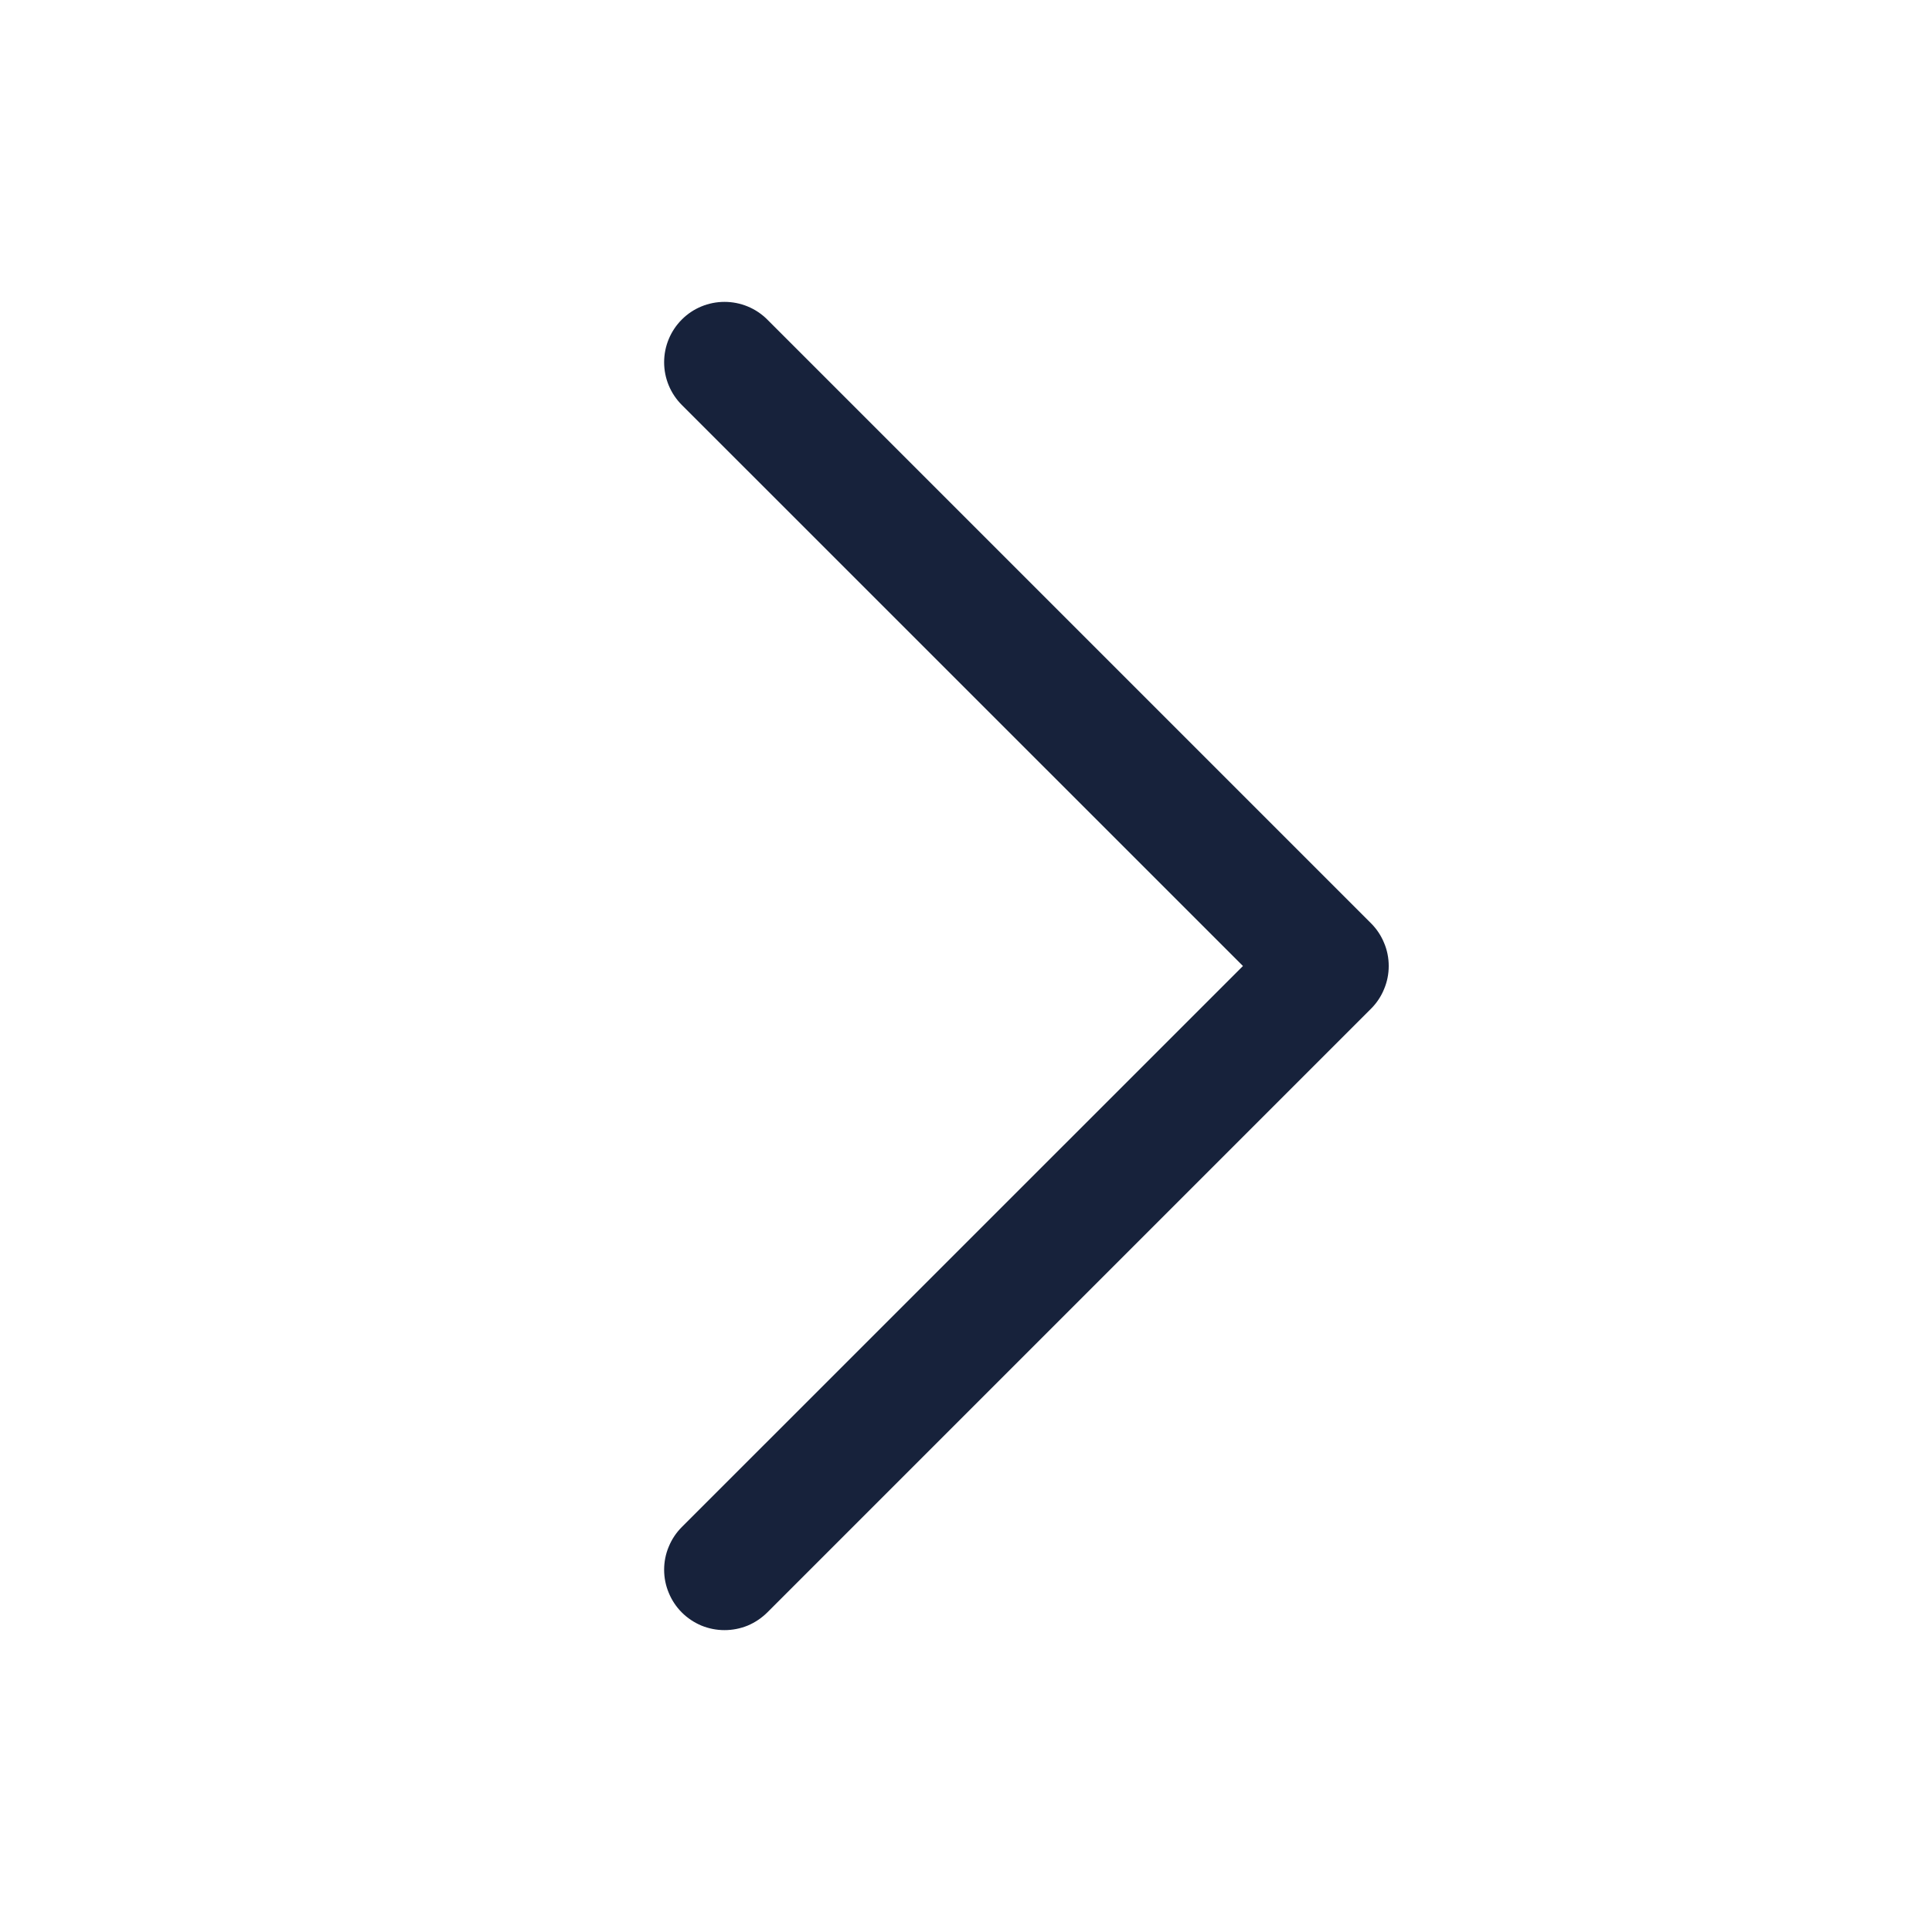
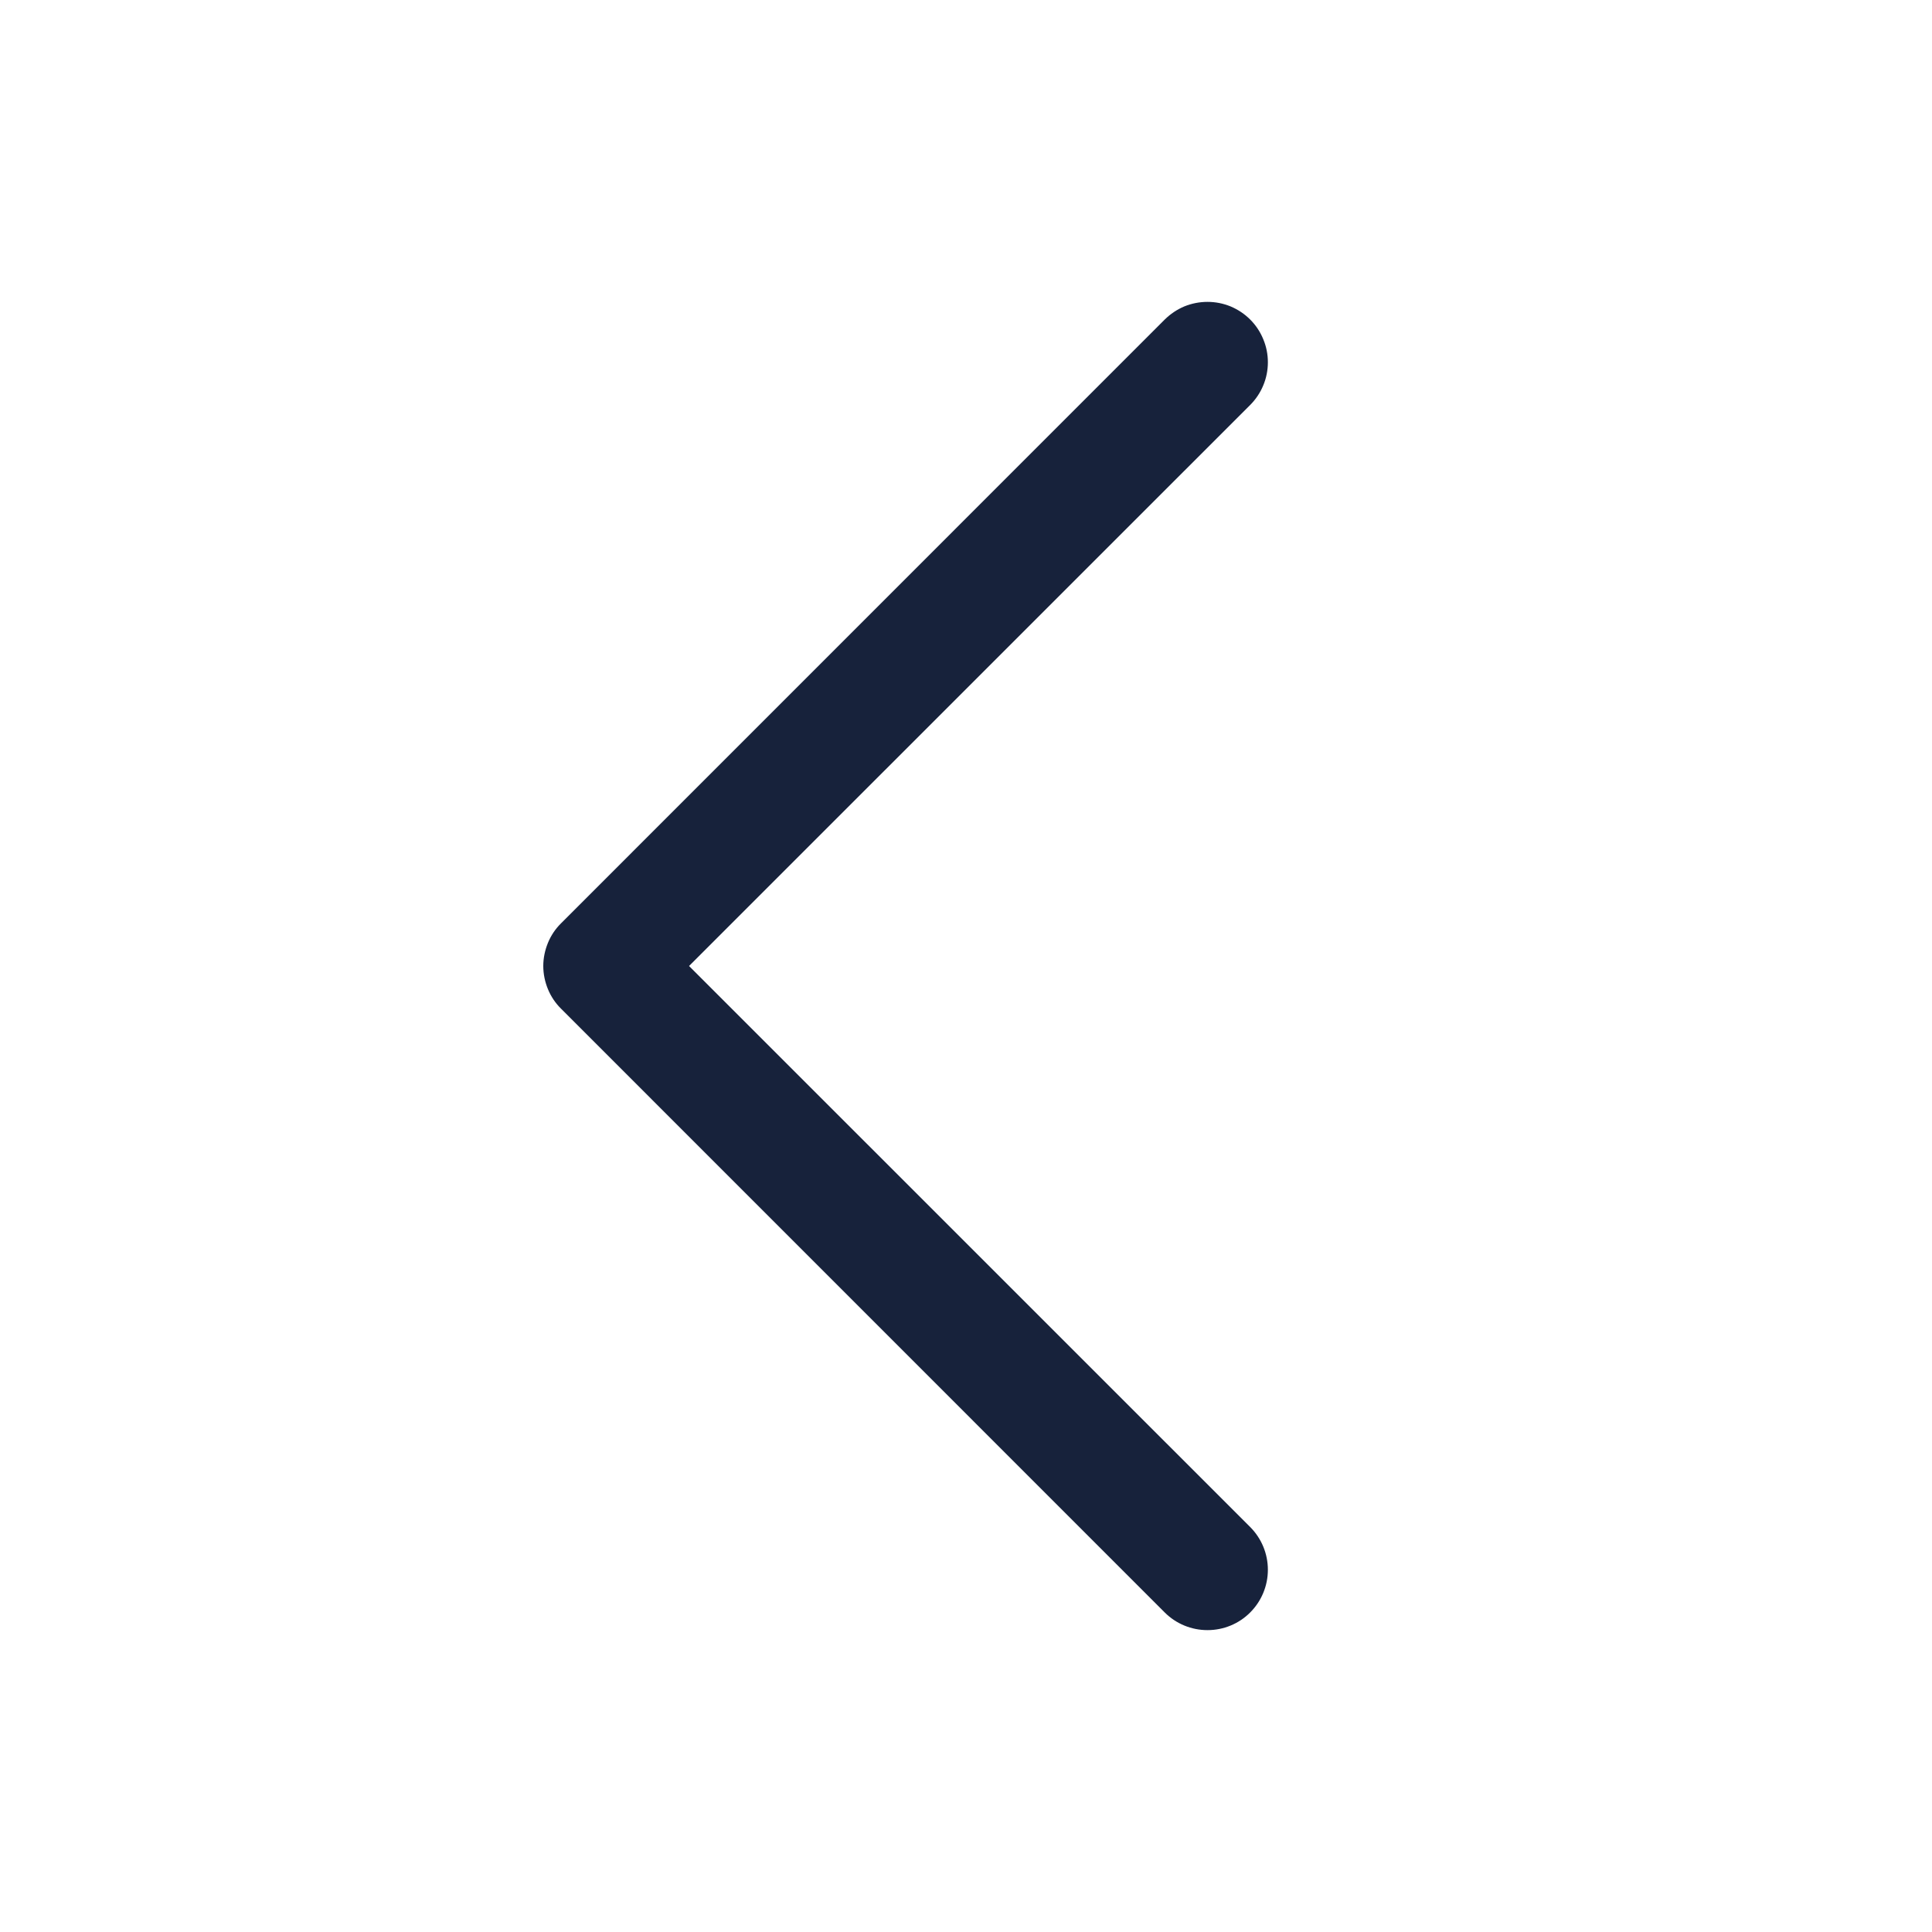
<svg xmlns="http://www.w3.org/2000/svg" width="20" height="20" viewBox="0 0 20 20" fill="none">
-   <path d="M14.193 10.442L7.943 16.692C7.884 16.75 7.816 16.796 7.74 16.828C7.664 16.859 7.582 16.875 7.5 16.875C7.418 16.875 7.337 16.859 7.261 16.828C7.185 16.796 7.116 16.75 7.058 16.692C7 16.634 6.954 16.565 6.923 16.489C6.891 16.413 6.875 16.332 6.875 16.25C6.875 16.168 6.891 16.086 6.923 16.011C6.954 15.935 7 15.866 7.058 15.808L12.867 10L7.058 4.192C6.941 4.075 6.875 3.916 6.875 3.75C6.875 3.584 6.941 3.425 7.058 3.308C7.175 3.19 7.335 3.125 7.5 3.125C7.666 3.125 7.825 3.19 7.943 3.308L14.193 9.558C14.251 9.616 14.297 9.685 14.328 9.761C14.36 9.836 14.376 9.918 14.376 10C14.376 10.082 14.36 10.163 14.328 10.239C14.297 10.315 14.251 10.384 14.193 10.442Z" fill="#17223B" />
+   <path d="M5.808 9.558L12.057 3.308C12.116 3.25 12.184 3.204 12.26 3.172C12.336 3.141 12.418 3.125 12.5 3.125C12.582 3.125 12.663 3.141 12.739 3.172C12.815 3.204 12.884 3.25 12.942 3.308C13 3.366 13.046 3.435 13.077 3.511C13.109 3.587 13.125 3.668 13.125 3.75C13.125 3.832 13.109 3.914 13.077 3.99C13.046 4.065 13 4.134 12.942 4.192L7.133 10L12.942 15.808C13.059 15.925 13.125 16.084 13.125 16.25C13.125 16.416 13.059 16.575 12.942 16.692C12.825 16.81 12.665 16.875 12.5 16.875C12.334 16.875 12.175 16.81 12.057 16.692L5.808 10.442C5.749 10.384 5.703 10.315 5.672 10.239C5.641 10.164 5.624 10.082 5.624 10C5.624 9.918 5.641 9.837 5.672 9.761C5.703 9.685 5.749 9.616 5.808 9.558Z" fill="#17223B" />
</svg>
